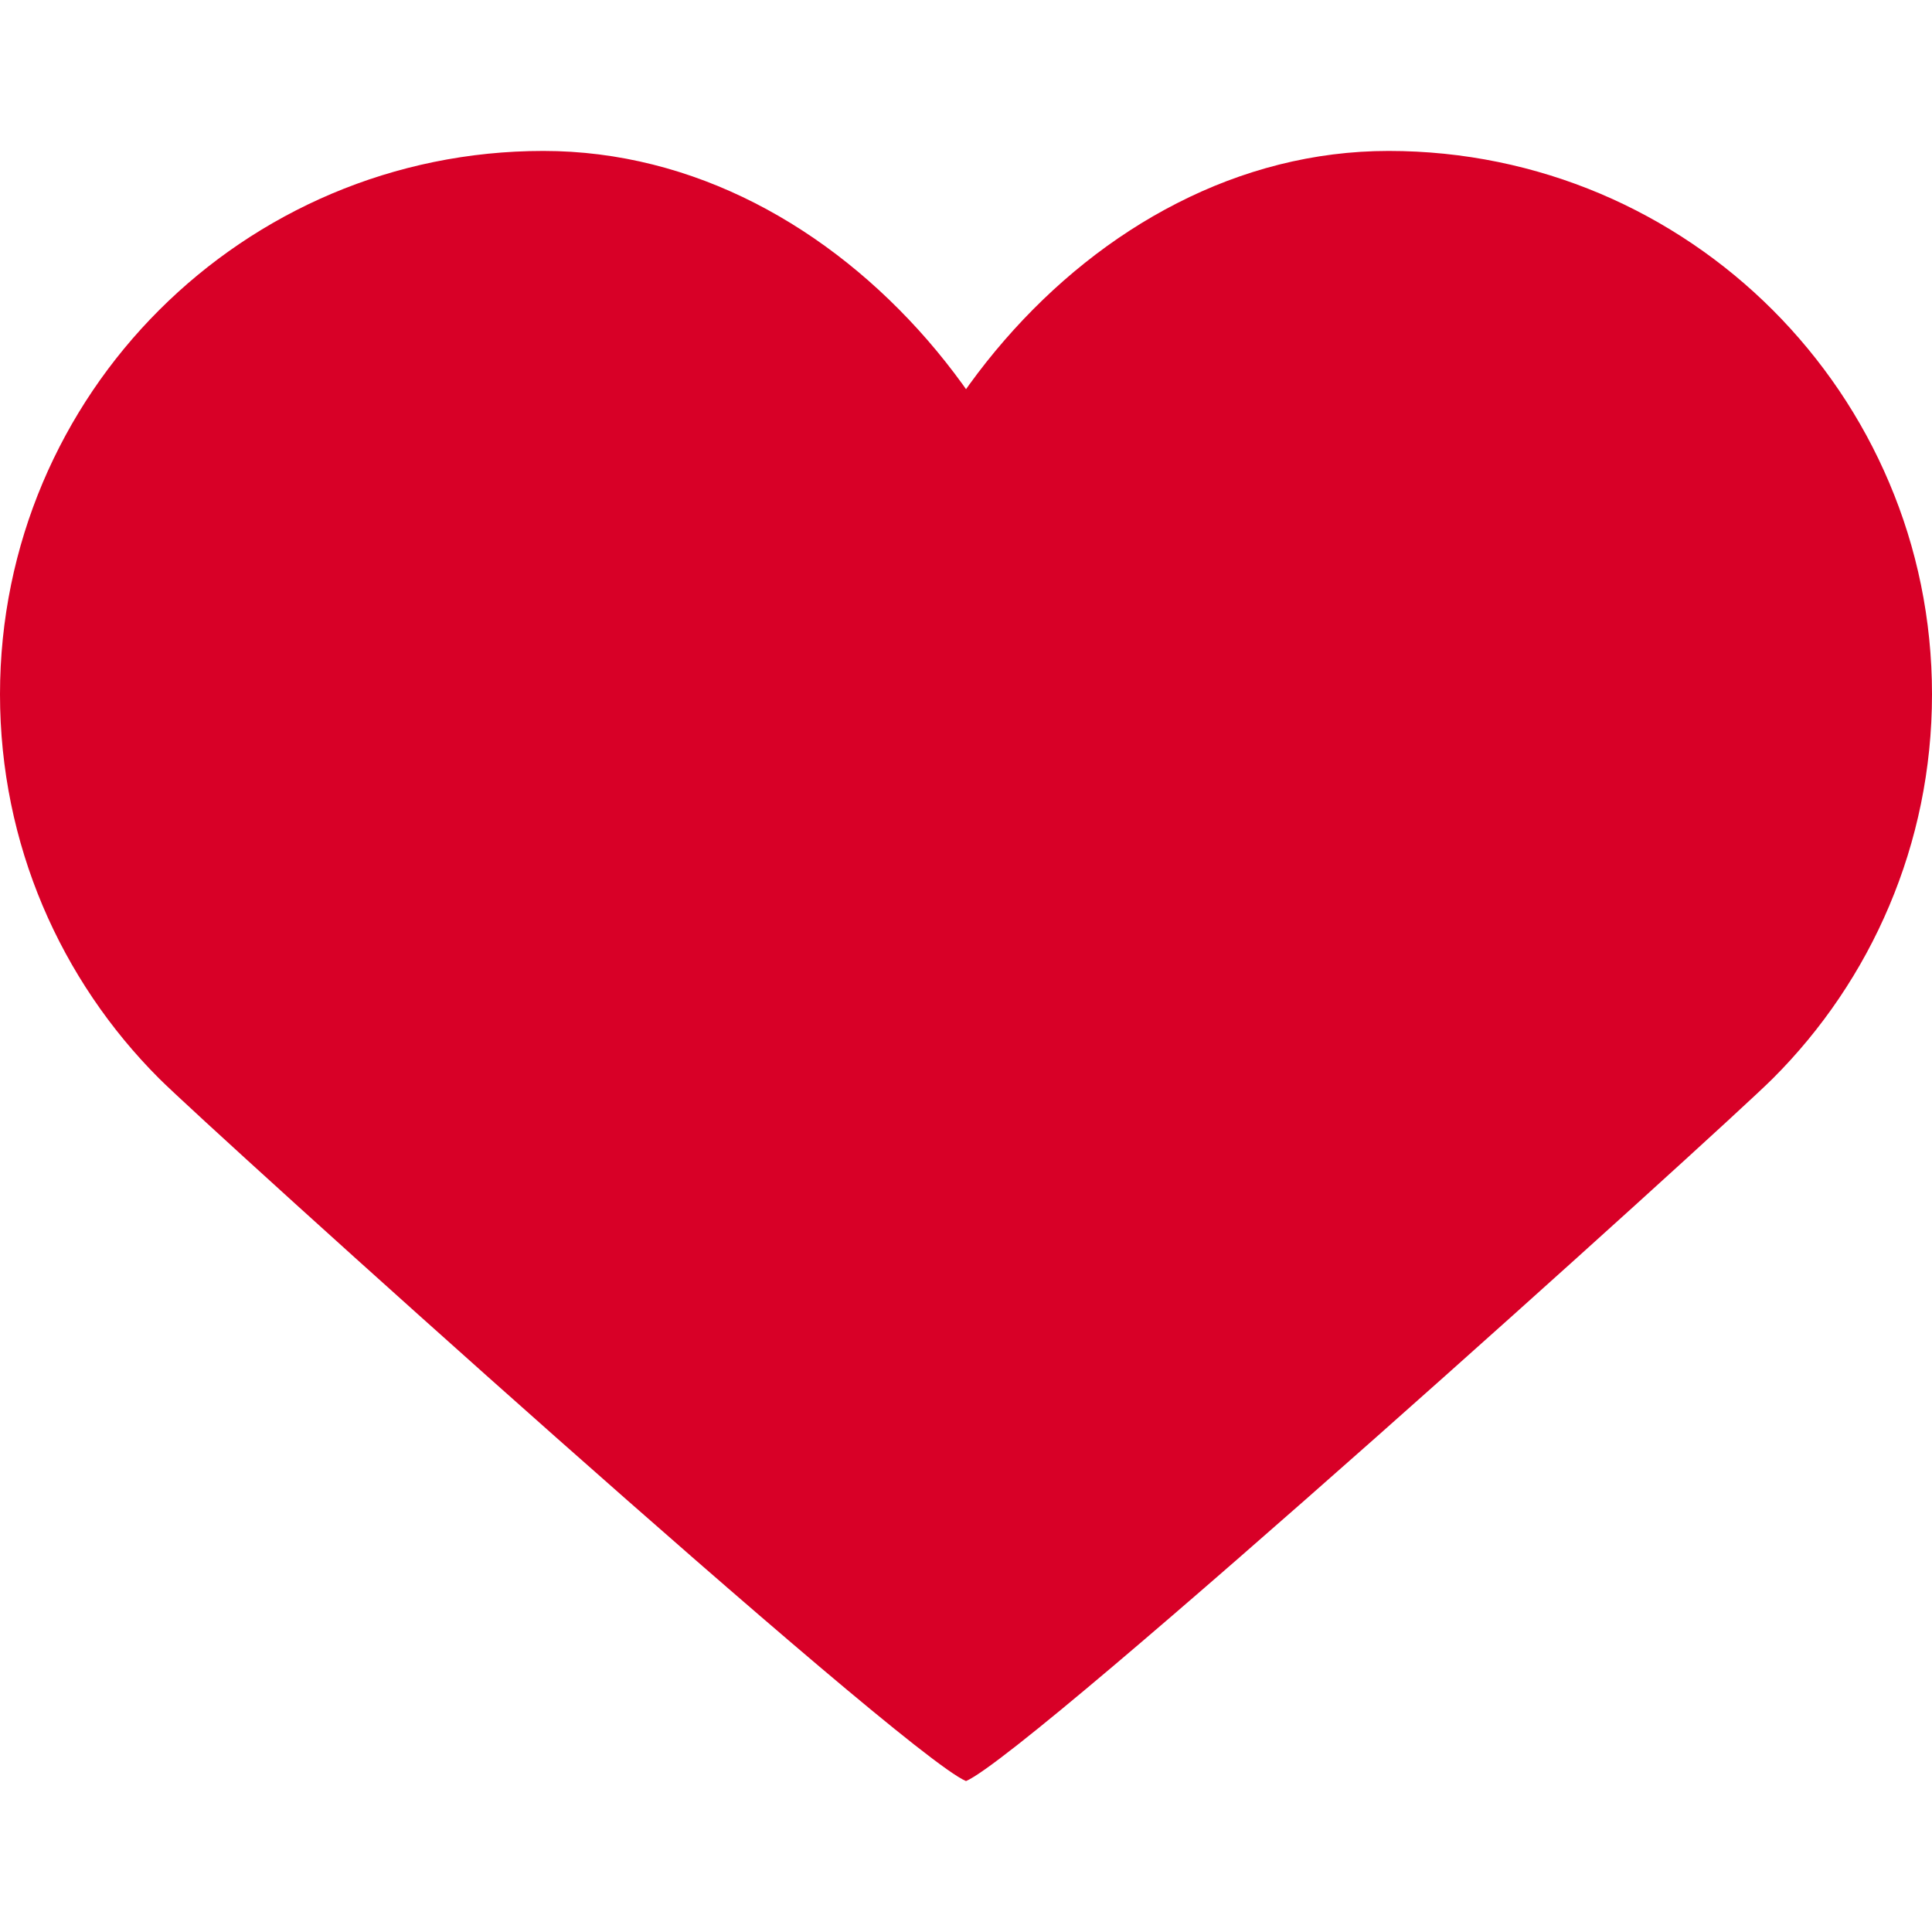
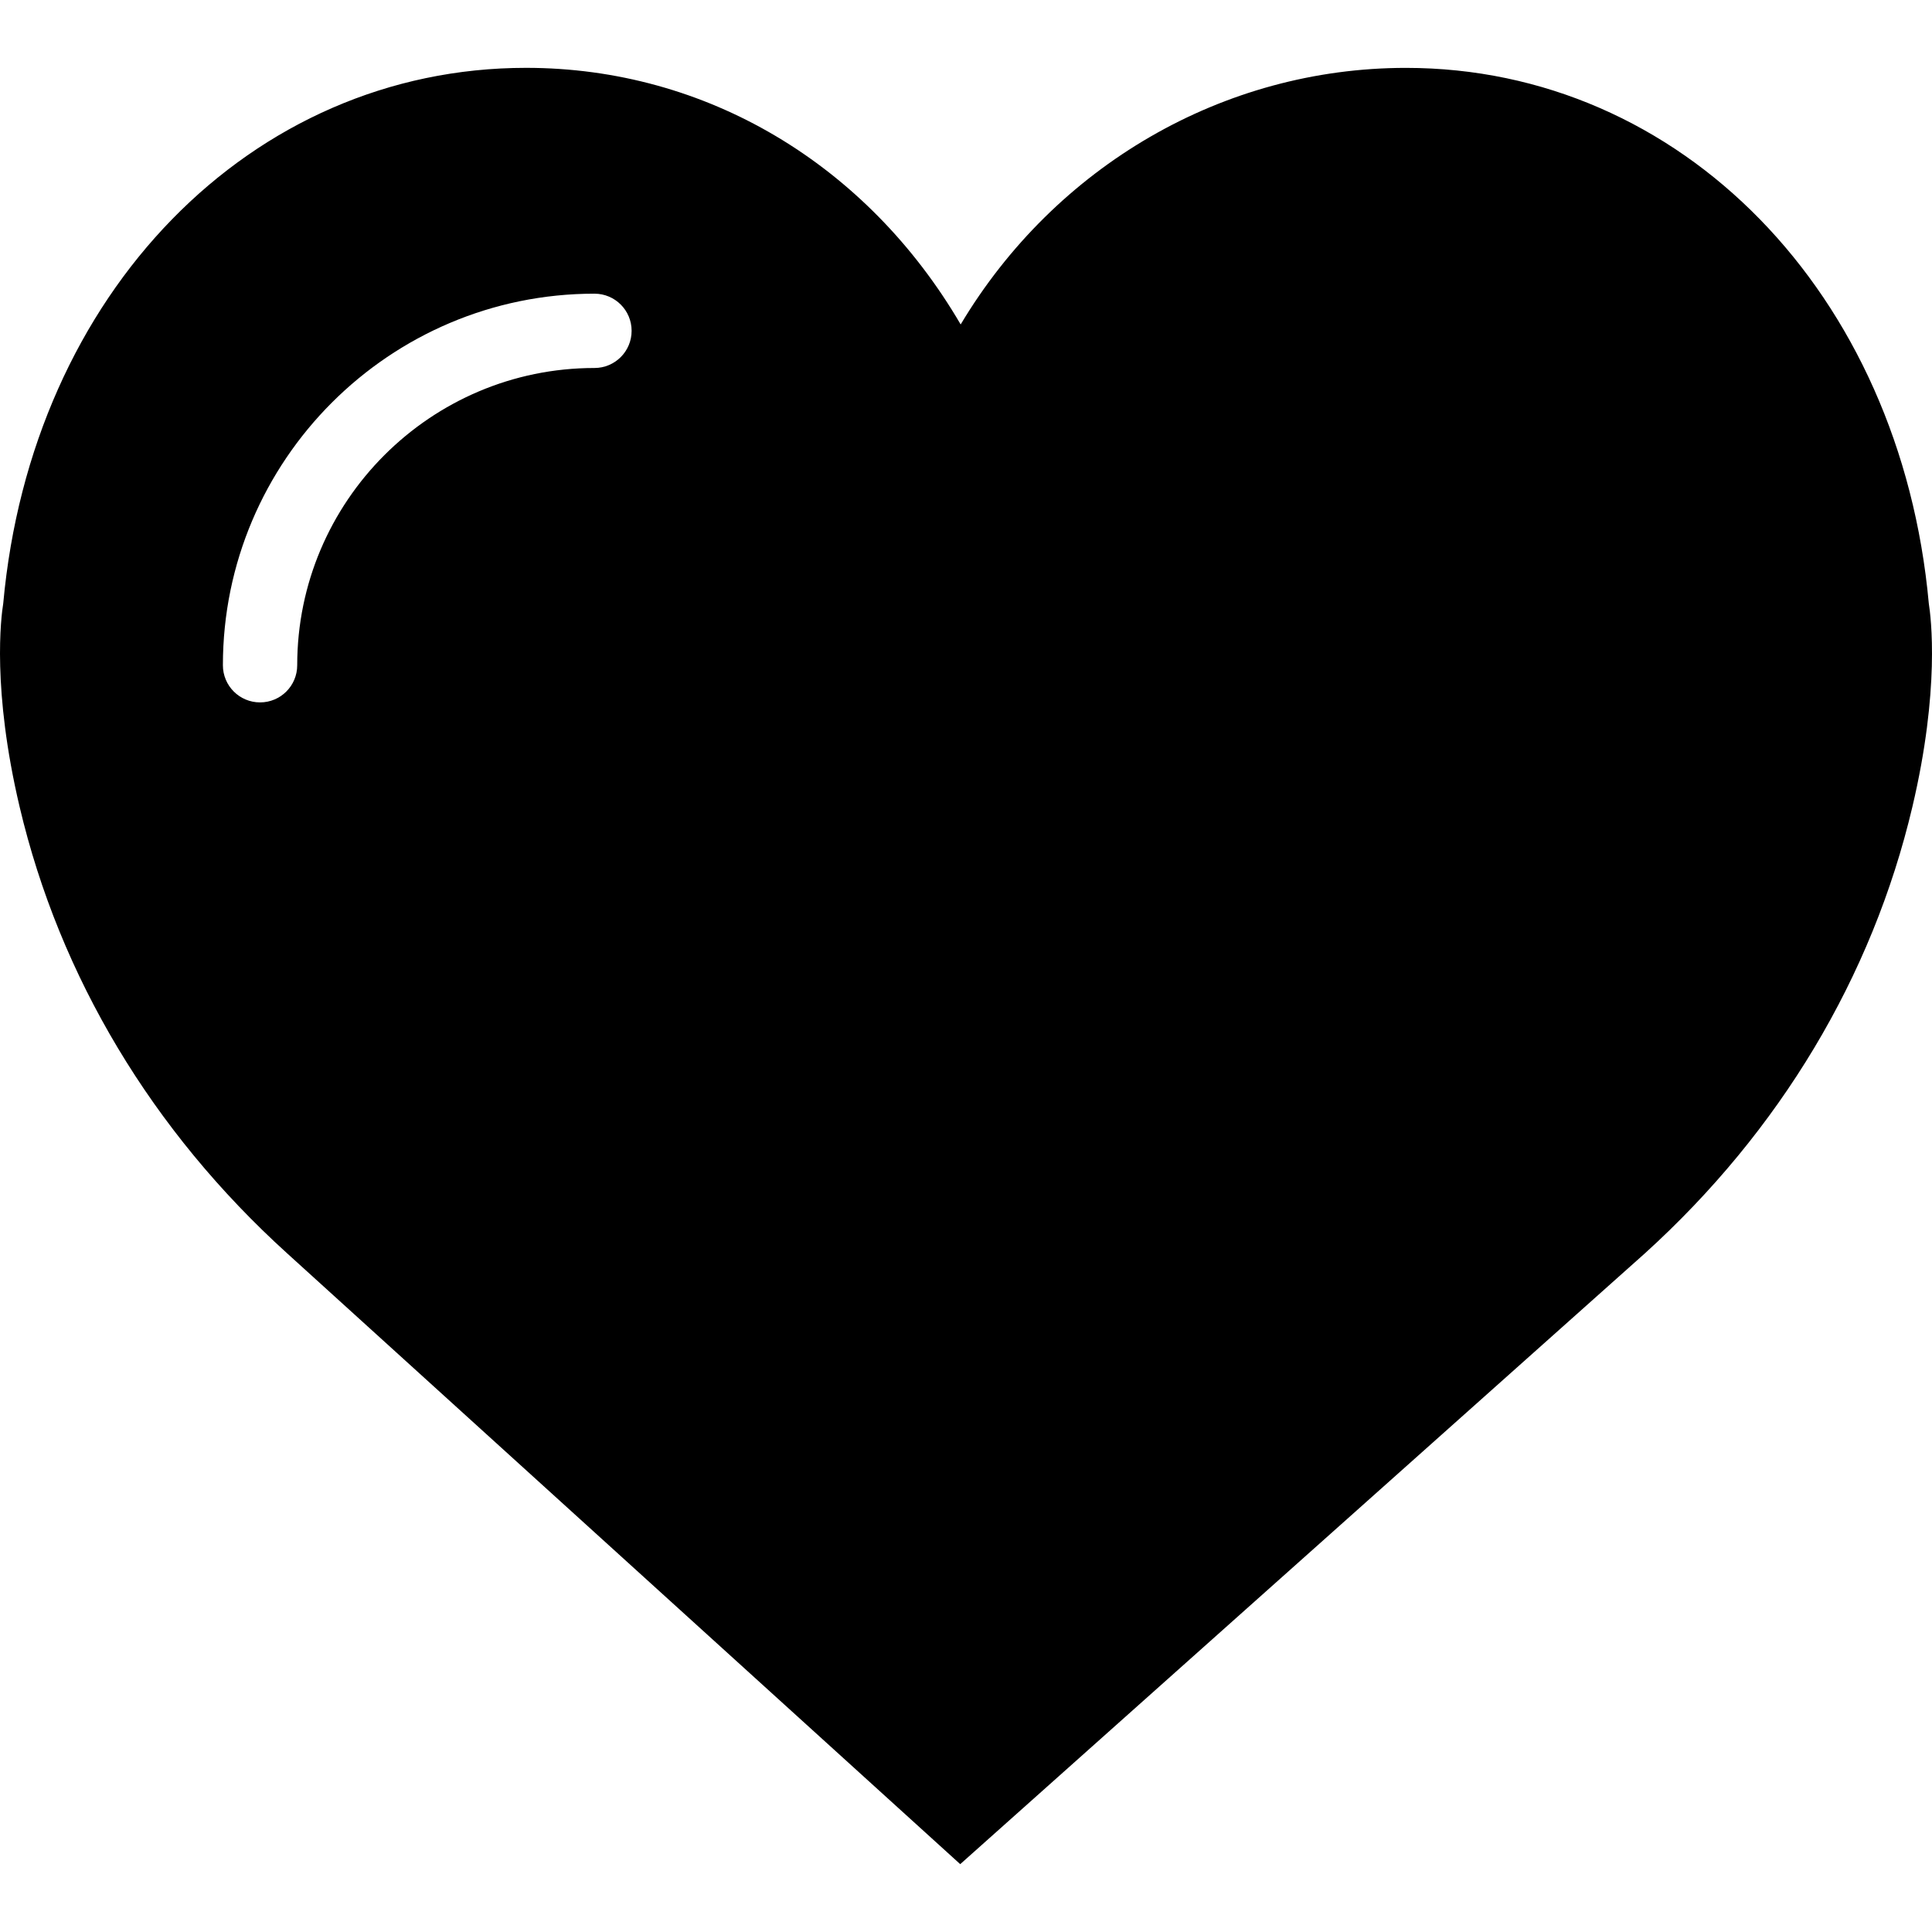
- <svg xmlns="http://www.w3.org/2000/svg" width="512px" height="512px" enable-background="new 0 0 32 32" version="1.1" viewBox="0 0 32 32" xml:space="preserve">
-   <path d="m14.708 15.847c-0.456-0.983-0.708-2.105-0.708-3.347s0.252-2.489 0.708-3.659c0.455-1.171 1.114-2.266 1.929-3.205 0.814-0.938 1.784-1.723 2.86-2.271 1.077-0.551 2.261-0.865 3.503-0.865s2.426 0.252 3.503 0.707c1.077 0.456 2.046 1.115 2.86 1.929 0.813 0.814 1.474 1.784 1.929 2.861 0.457 1.076 0.708 2.261 0.708 3.503s-0.252 2.427-0.708 3.503c-0.455 1.077-1.114 2.047-1.929 2.861-0.813 0.814-12.286 11.18-13.363 11.636-1.077-0.456-12.55-10.822-13.364-11.636s-1.473-1.784-1.929-2.861c-0.455-1.076-0.707-2.261-0.707-3.503s0.252-2.427 0.707-3.503c0.456-1.077 1.114-2.047 1.929-2.861 0.814-0.814 1.784-1.473 2.861-1.929 1.076-0.455 2.26-0.707 3.503-0.707s2.427 0.314 3.503 0.863c1.077 0.55 2.046 1.334 2.861 2.272 0.814 0.939 1.473 2.034 1.929 3.205 0.455 1.171 0.707 2.418 0.707 3.66s-0.252 2.364-0.707 3.347c-0.456 0.983-1.113 1.828-1.929 2.518" fill="#D80027" />
+ <svg xmlns="http://www.w3.org/2000/svg" version="1.1" id="Capa_1" x="0px" y="0px" viewBox="0 0 51.997 51.997" style="enable-background:new 0 0 51.997 51.997;" xml:space="preserve">
+   <path d="M51.911,16.242C51.152,7.888,45.239,1.827,37.839,1.827c-4.93,0-9.444,2.653-11.984,6.905  c-2.517-4.307-6.846-6.906-11.697-6.906c-7.399,0-13.313,6.061-14.071,14.415c-0.06,0.369-0.306,2.311,0.442,5.478  c1.078,4.568,3.568,8.723,7.199,12.013l18.115,16.439l18.426-16.438c3.631-3.291,6.121-7.445,7.199-12.014  C52.216,18.553,51.97,16.611,51.911,16.242z M15.999,9.904c-4.411,0-8,3.589-8,8c0,0.553-0.447,1-1,1s-1-0.447-1-1  c0-5.514,4.486-10,10-10c0.553,0,1,0.447,1,1S16.551,9.904,15.999,9.904z" />
+   <g>
+ </g>
+   <g>
+ </g>
+   <g>
+ </g>
+   <g>
+ </g>
+   <g>
+ </g>
+   <g>
+ </g>
+   <g>
+ </g>
+   <g>
+ </g>
+   <g>
+ </g>
+   <g>
+ </g>
+   <g>
+ </g>
+   <g>
+ </g>
+   <g>
+ </g>
+   <g>
+ </g>
+   <g>
+ </g>
</svg>
